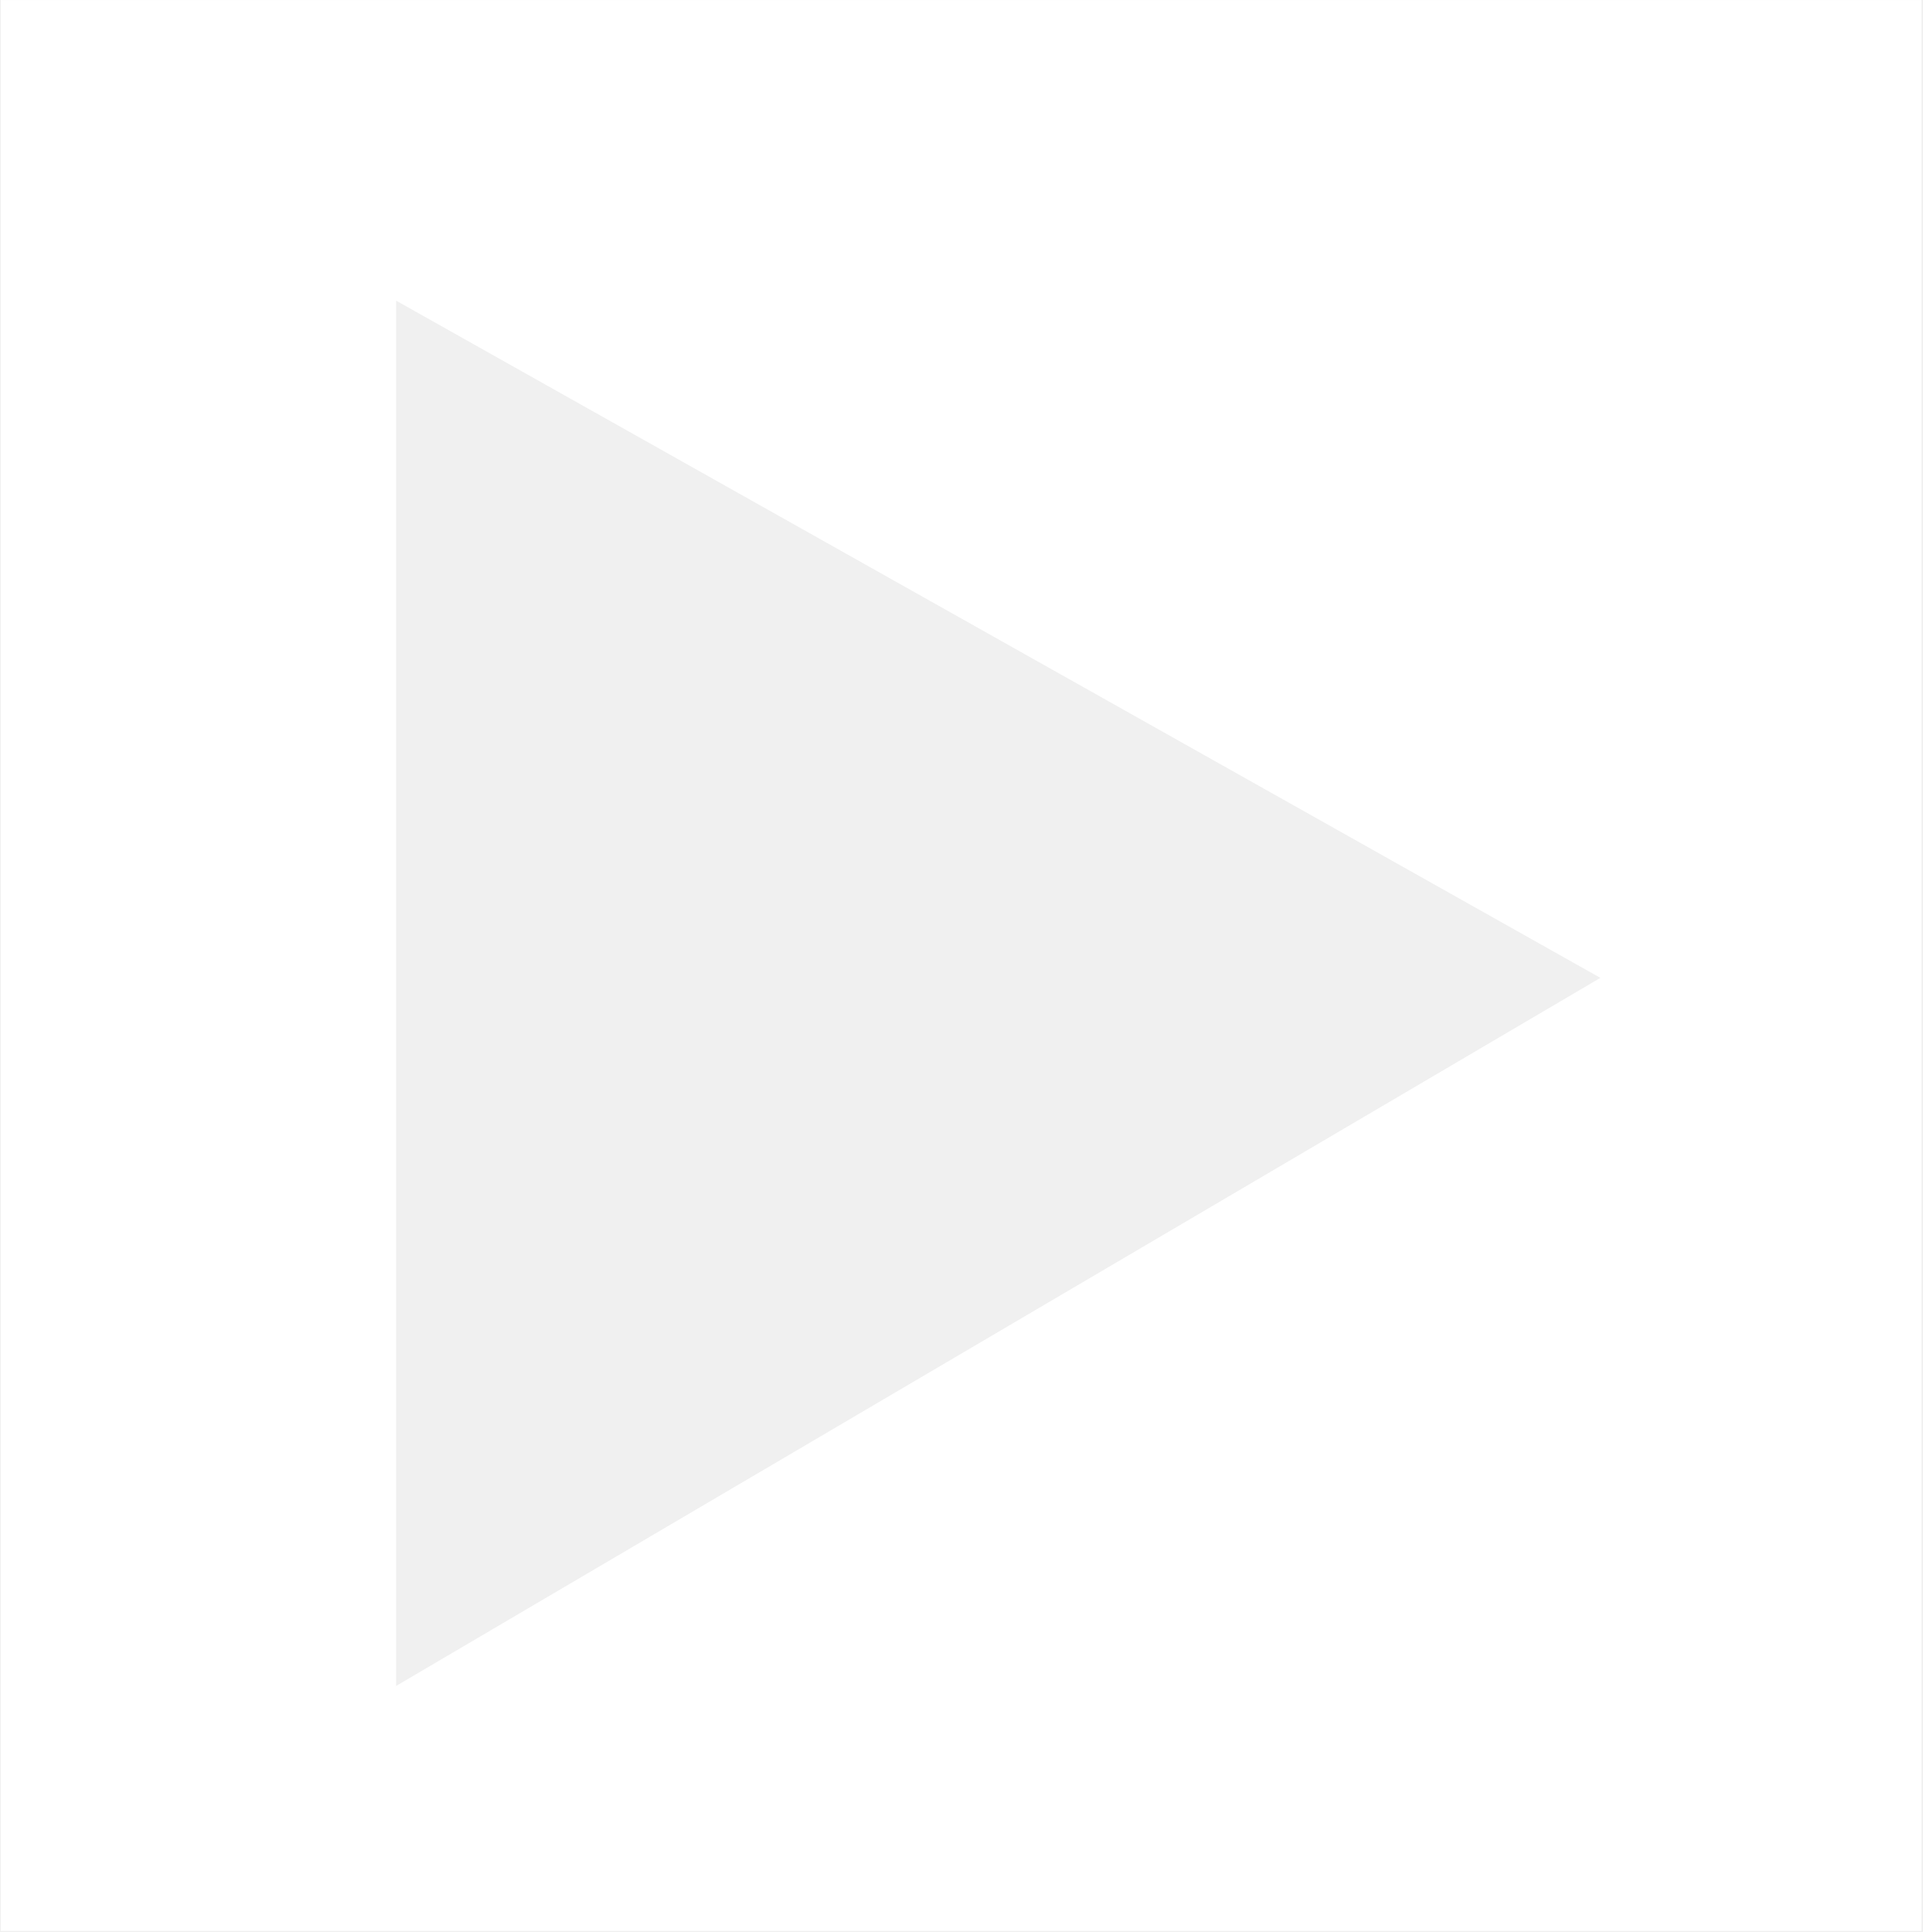
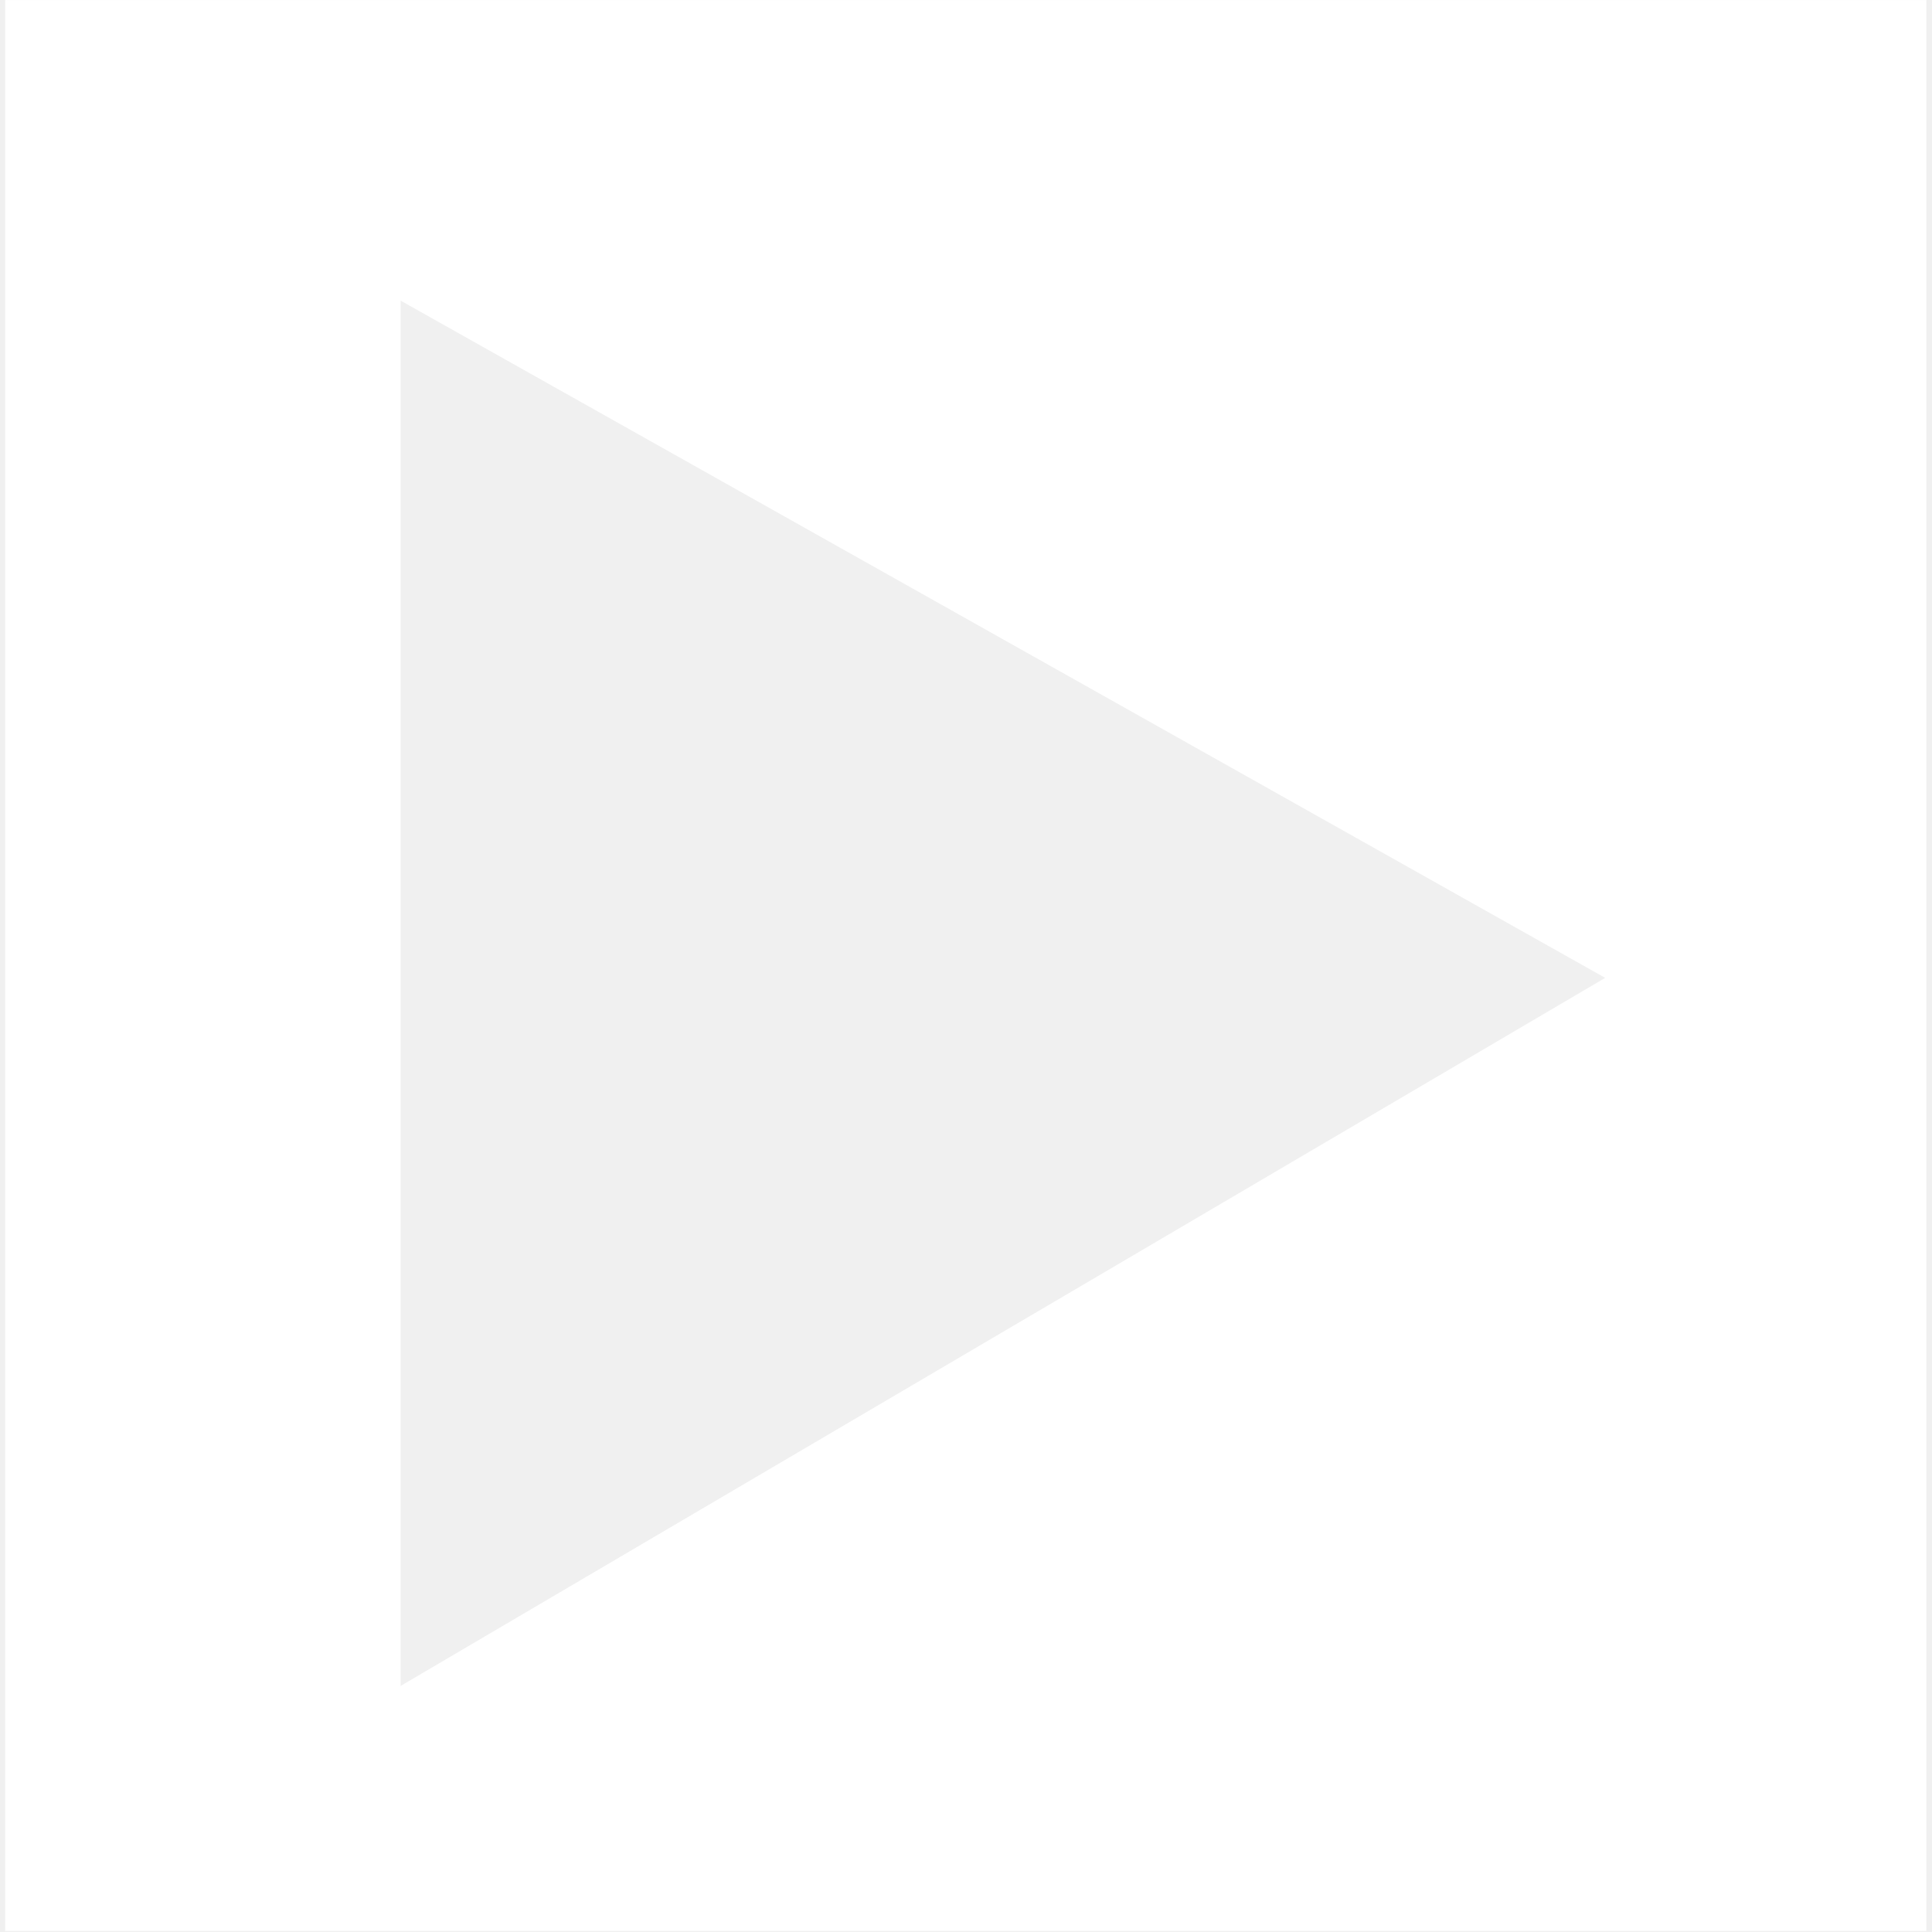
- <svg xmlns="http://www.w3.org/2000/svg" version="1.2" baseProfile="tiny-ps" viewBox="0 0 1528 1535">
+ <svg xmlns="http://www.w3.org/2000/svg" width="48" height="48" version="1.2" baseProfile="tiny-ps" viewBox="0 0 1528 1535">
  <style>
		tspan { white-space:pre }
		.shp0 { fill: #ffffff } 
	</style>
  <g id="g10">
    <g id="g12">
      <path id="path60" fill-rule="evenodd" class="shp0" d="M0.62 0.06L1527.02 0.06L1527.02 1534.13L0.62 1534.13L0.62 0.06ZM314.79 238.85L314.79 1339.52L1271.87 776.93L314.79 238.85Z" />
    </g>
  </g>
</svg>
